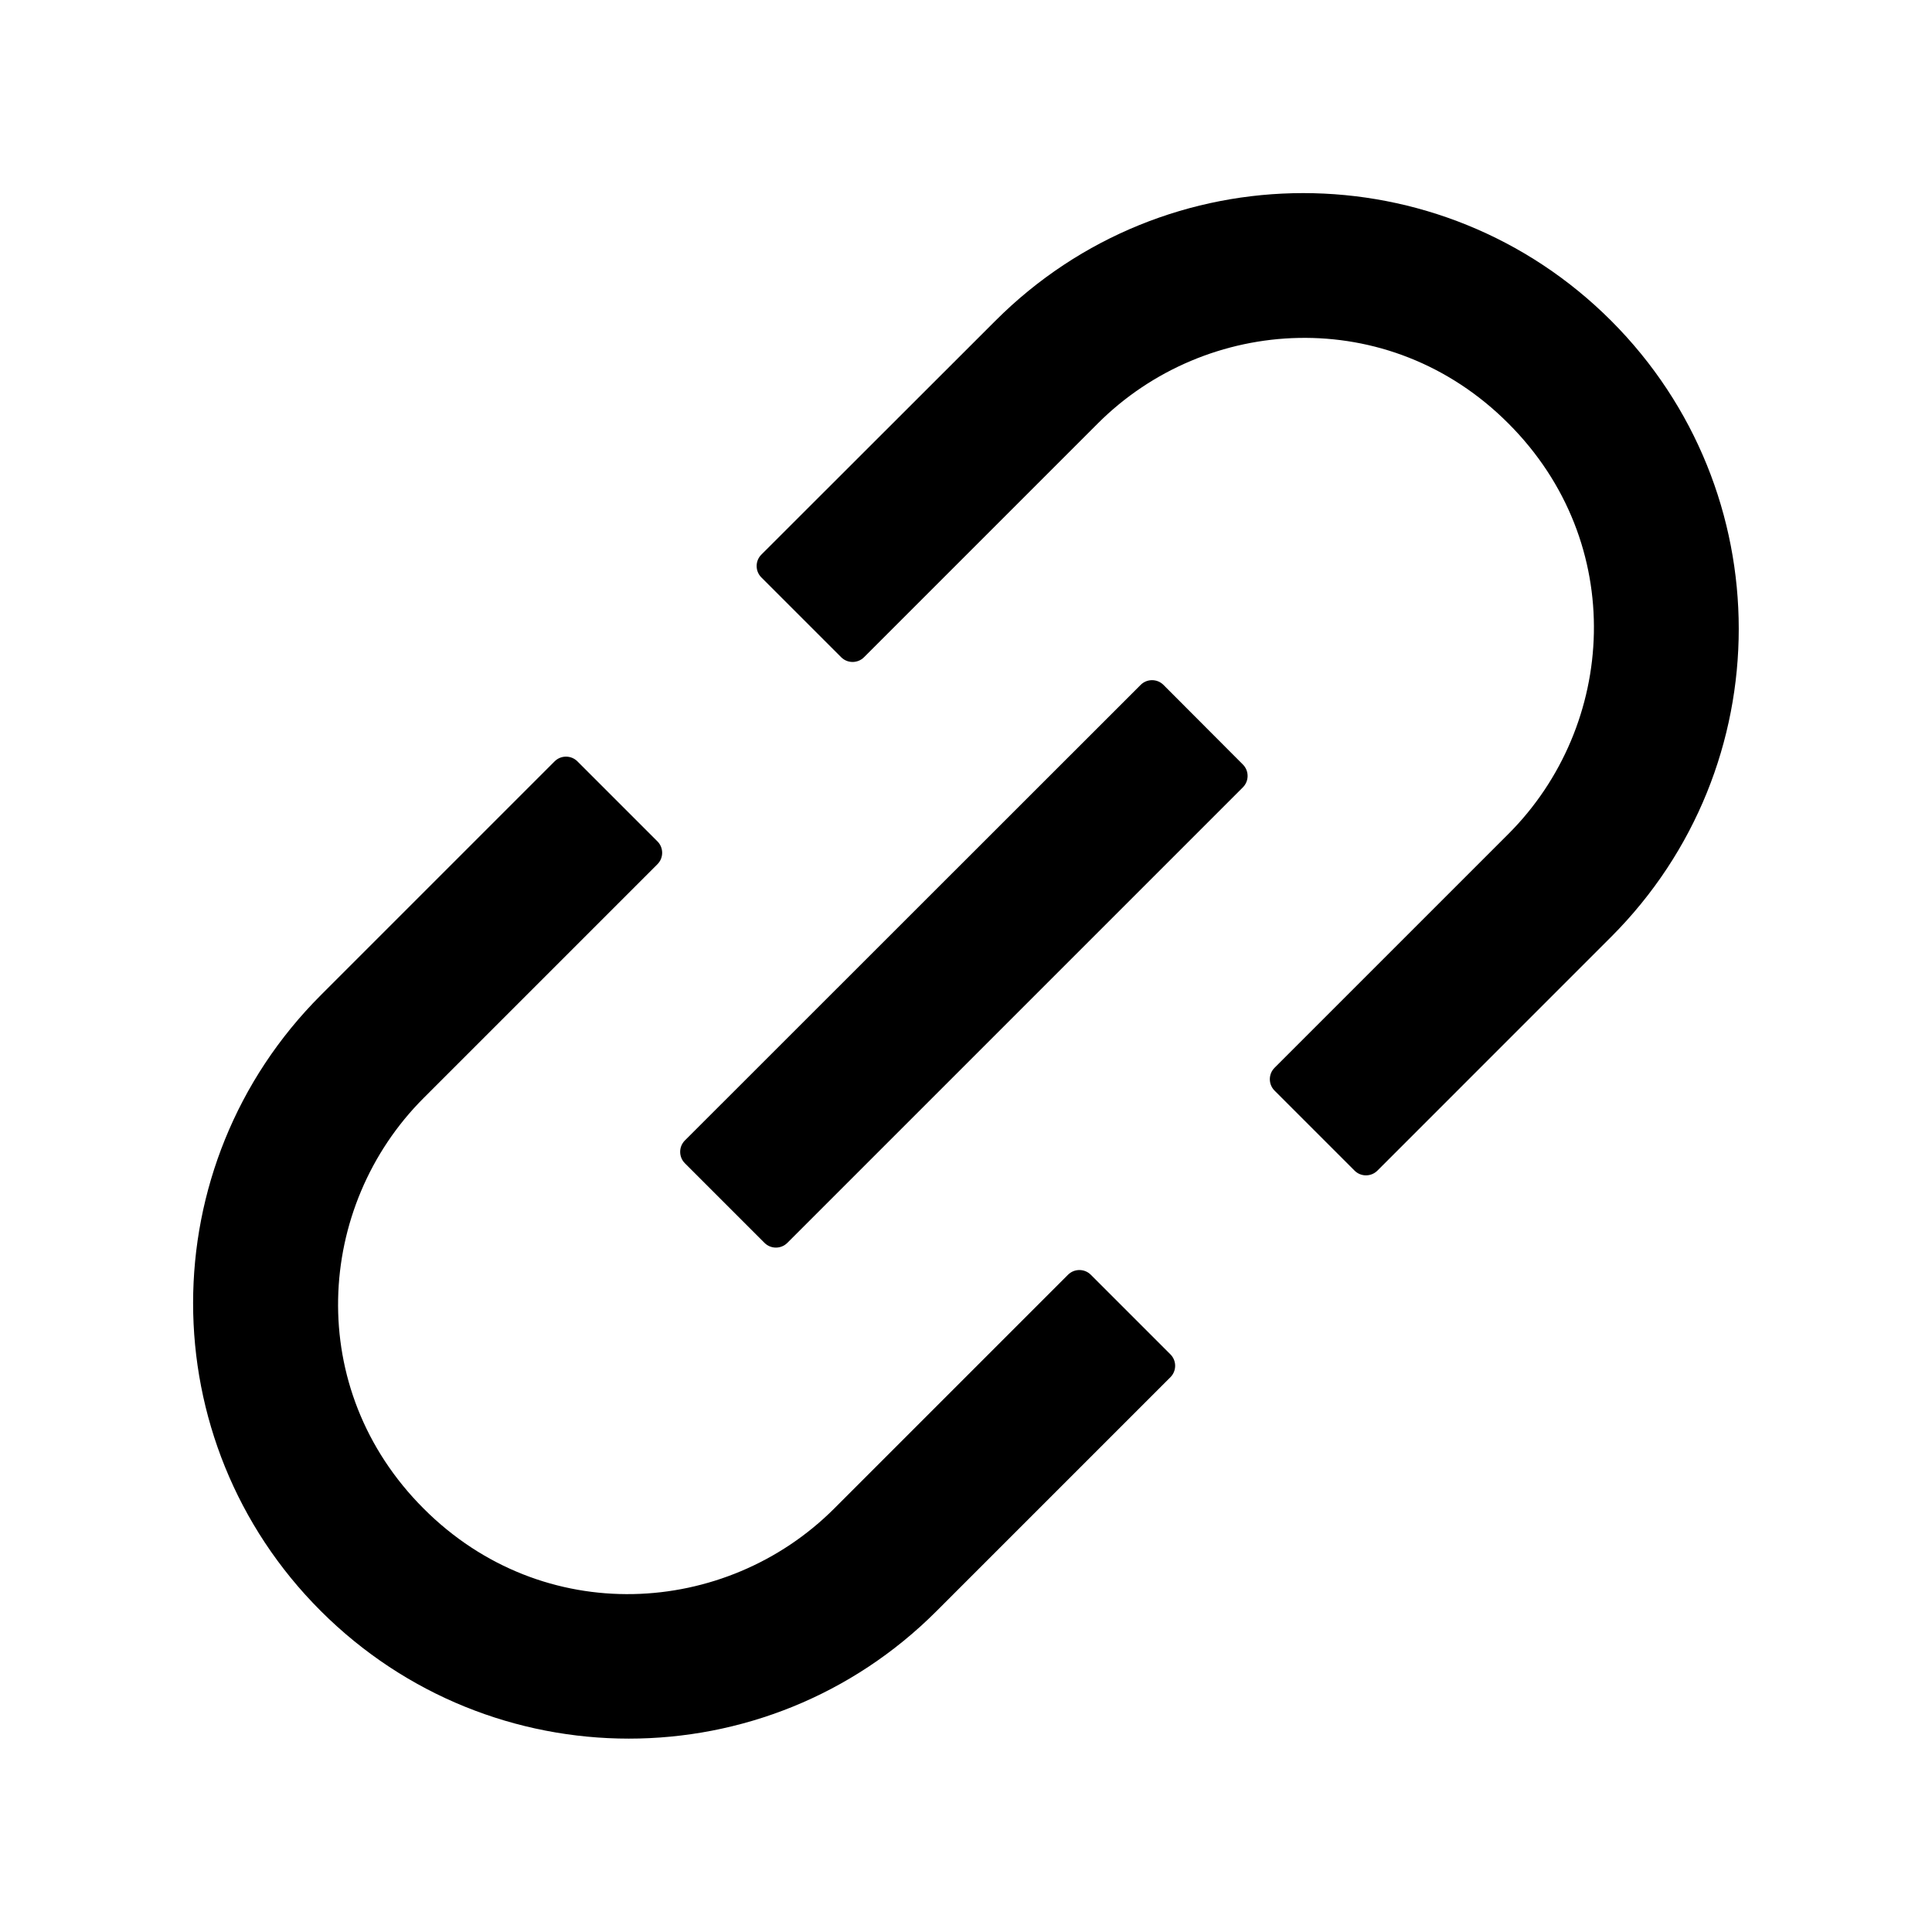
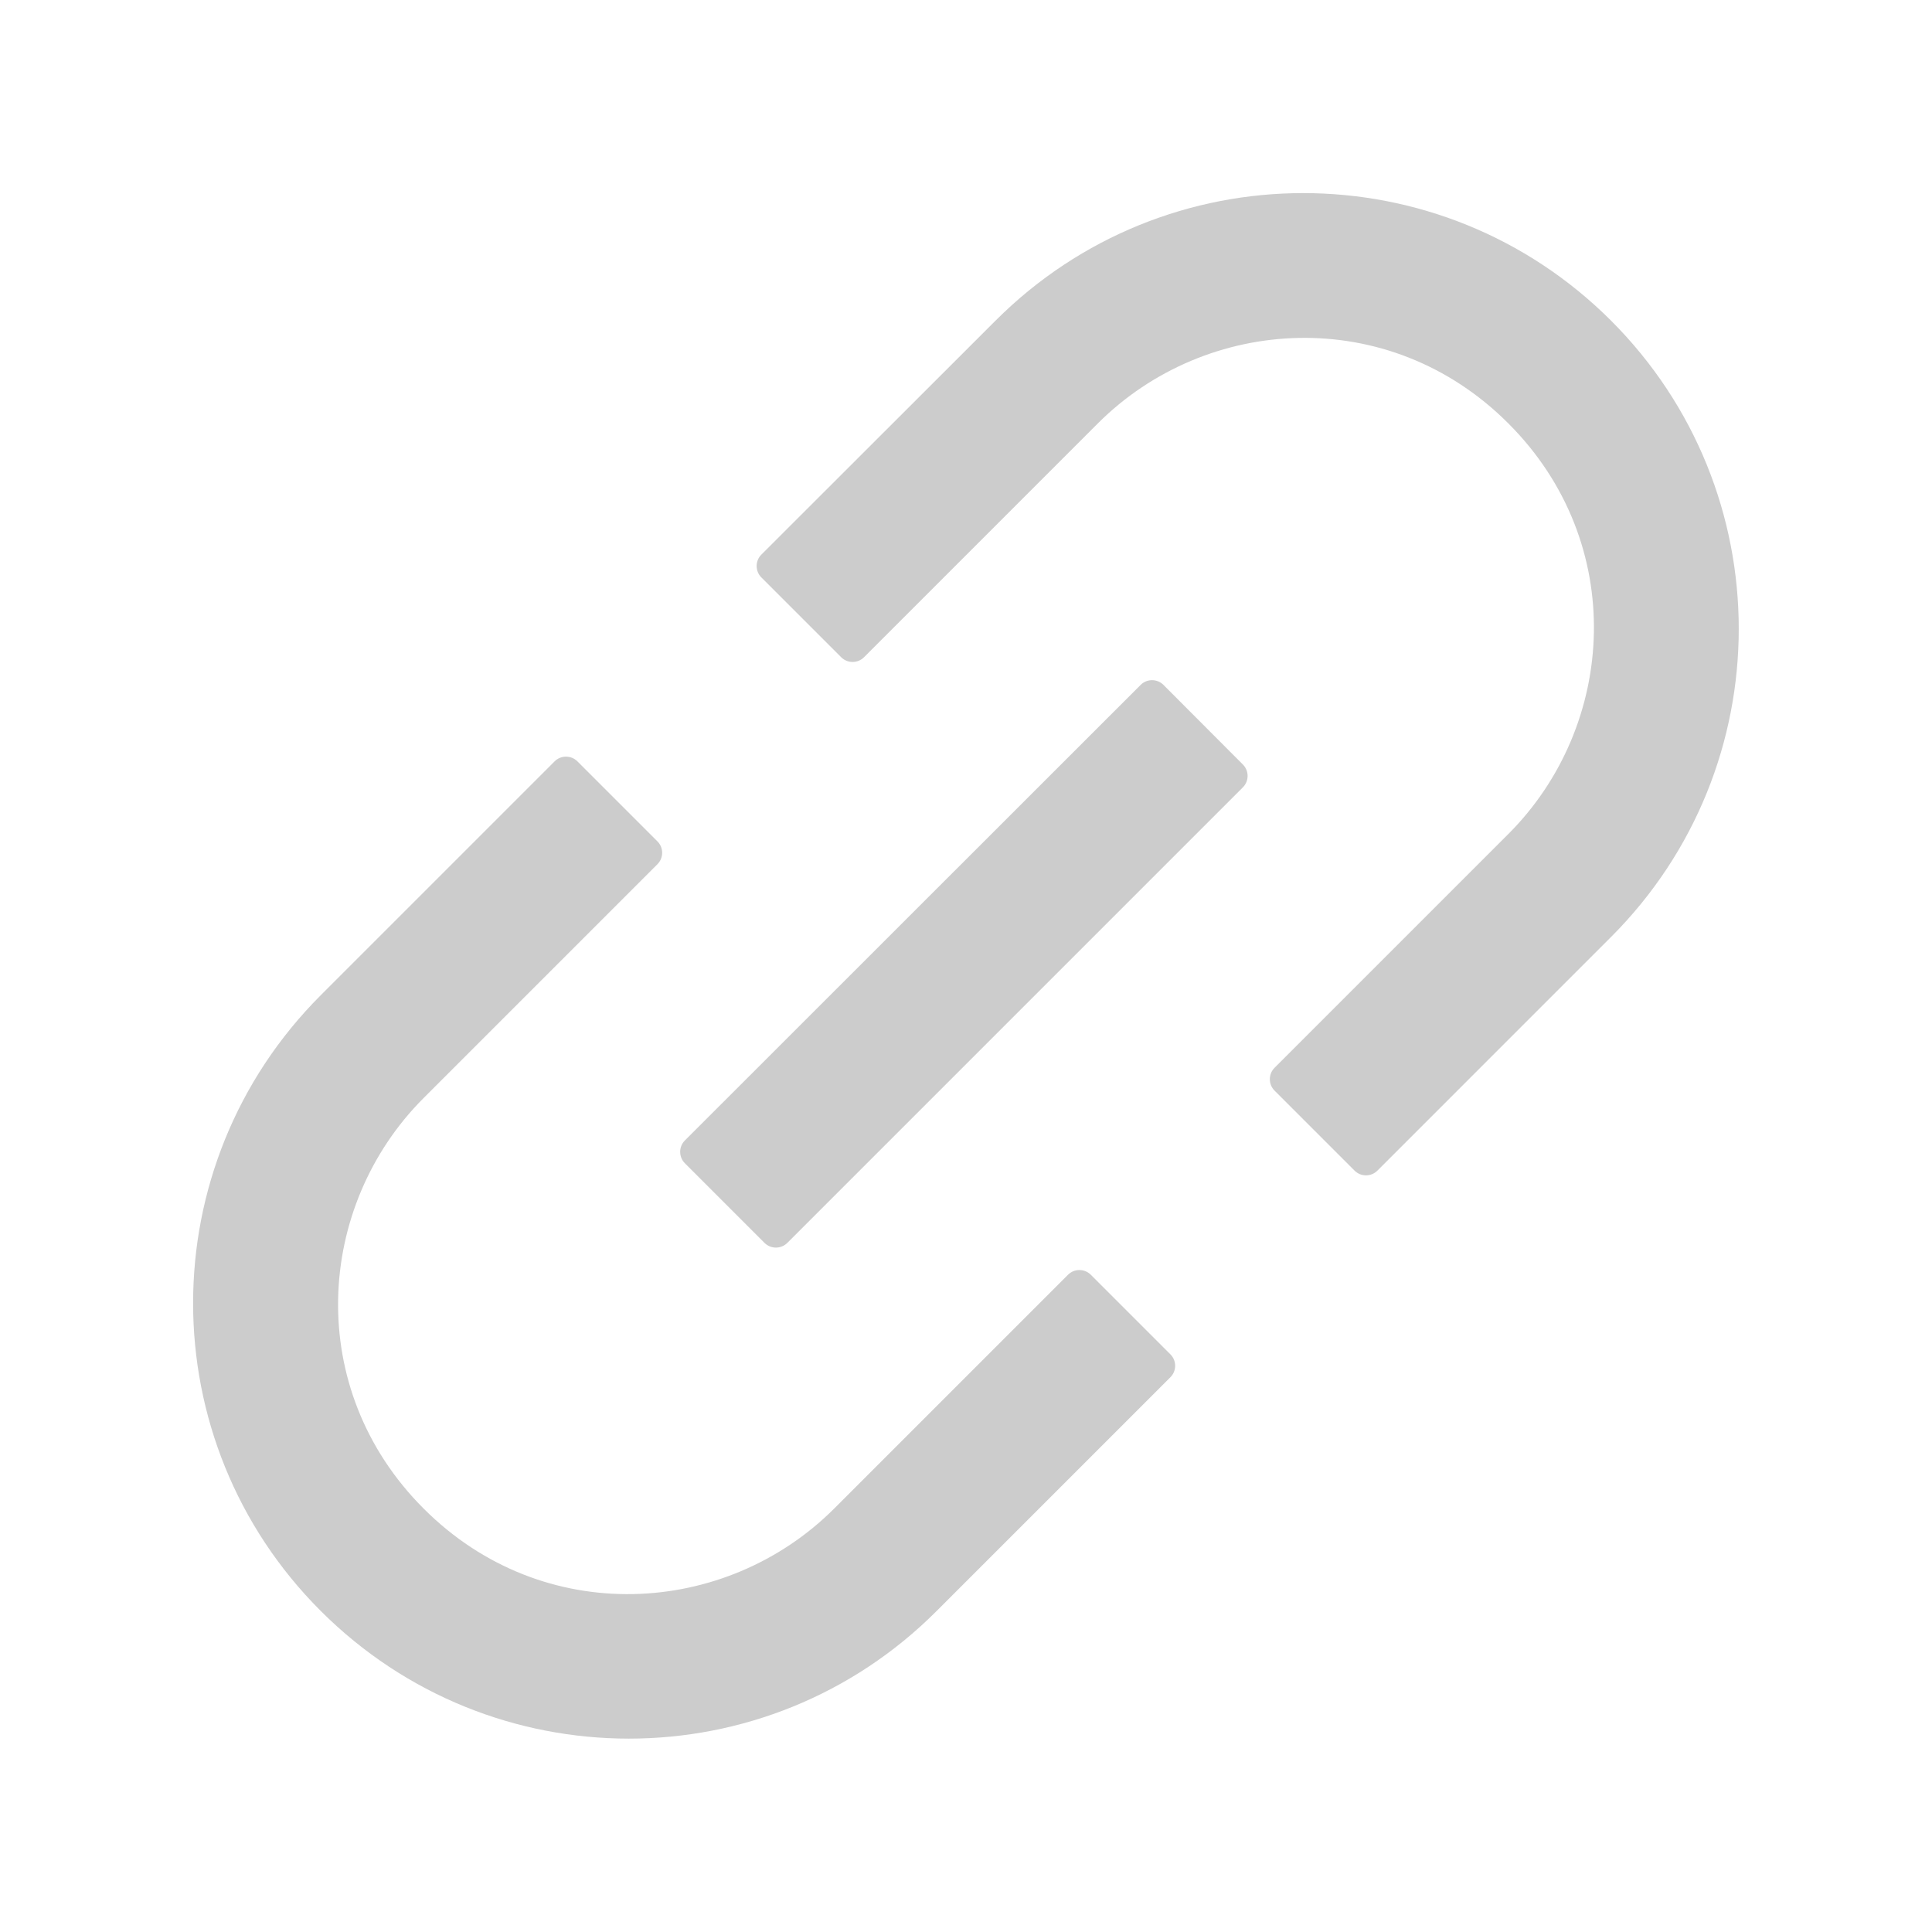
- <svg xmlns="http://www.w3.org/2000/svg" t="1631339696954" class="icon" viewBox="0 0 1024 1024" version="1.1" p-id="3875" width="200" height="200">
+ <svg xmlns="http://www.w3.org/2000/svg" t="1631342910836" class="icon" viewBox="0 0 1024 1024" version="1.1" p-id="2936" width="200" height="200">
  <defs>
    <style type="text/css" />
  </defs>
-   <path d="M578.133 675.627c-3.306-3.307-8.746-3.307-12.053 0L442.133 799.573c-57.386 57.387-154.24 63.467-217.6 0-63.466-63.466-57.386-160.213 0-217.6L348.48 458.027c3.307-3.307 3.307-8.747 0-12.054l-42.453-42.453c-3.307-3.307-8.747-3.307-12.054 0L170.027 527.467c-90.24 90.24-90.24 236.266 0 326.4s236.266 90.24 326.4 0L620.373 729.92c3.307-3.307 3.307-8.747 0-12.053l-42.24-42.24z m275.84-505.6c-90.24-90.24-236.266-90.24-326.4 0L403.52 293.973c-3.307 3.307-3.307 8.747 0 12.054l42.347 42.346c3.306 3.307 8.746 3.307 12.053 0l123.947-123.946c57.386-57.387 154.24-63.467 217.6 0 63.466 63.466 57.386 160.213 0 217.6L675.52 565.973c-3.307 3.307-3.307 8.747 0 12.054l42.453 42.453c3.307 3.307 8.747 3.307 12.054 0l123.946-123.947c90.134-90.24 90.134-236.266 0-326.506z" p-id="3876" />
-   <path d="M616.64 362.987c-3.307-3.307-8.747-3.307-12.053 0l-241.6 241.493c-3.307 3.307-3.307 8.747 0 12.053l42.24 42.24c3.306 3.307 8.746 3.307 12.053 0L658.773 417.28c3.307-3.307 3.307-8.747 0-12.053l-42.133-42.24z" p-id="3877" />
+   <path d="M578.133 675.627c-3.306-3.307-8.746-3.307-12.053 0L442.133 799.573c-57.386 57.387-154.24 63.467-217.6 0-63.466-63.466-57.386-160.213 0-217.6L348.48 458.027c3.307-3.307 3.307-8.747 0-12.054l-42.453-42.453c-3.307-3.307-8.747-3.307-12.054 0L170.027 527.467c-90.24 90.24-90.24 236.266 0 326.4s236.266 90.24 326.4 0L620.373 729.92c3.307-3.307 3.307-8.747 0-12.053l-42.24-42.24z m275.84-505.6c-90.24-90.24-236.266-90.24-326.4 0L403.52 293.973c-3.307 3.307-3.307 8.747 0 12.054l42.347 42.346c3.306 3.307 8.746 3.307 12.053 0l123.947-123.946c57.386-57.387 154.24-63.467 217.6 0 63.466 63.466 57.386 160.213 0 217.6L675.52 565.973c-3.307 3.307-3.307 8.747 0 12.054l42.453 42.453c3.307 3.307 8.747 3.307 12.054 0l123.946-123.947c90.134-90.24 90.134-236.266 0-326.506z" p-id="2937" fill="#cccccc" />
+   <path d="M616.64 362.987c-3.307-3.307-8.747-3.307-12.053 0l-241.6 241.493c-3.307 3.307-3.307 8.747 0 12.053l42.24 42.24c3.306 3.307 8.746 3.307 12.053 0L658.773 417.28c3.307-3.307 3.307-8.747 0-12.053l-42.133-42.24z" p-id="2938" fill="#cccccc" />
</svg>
